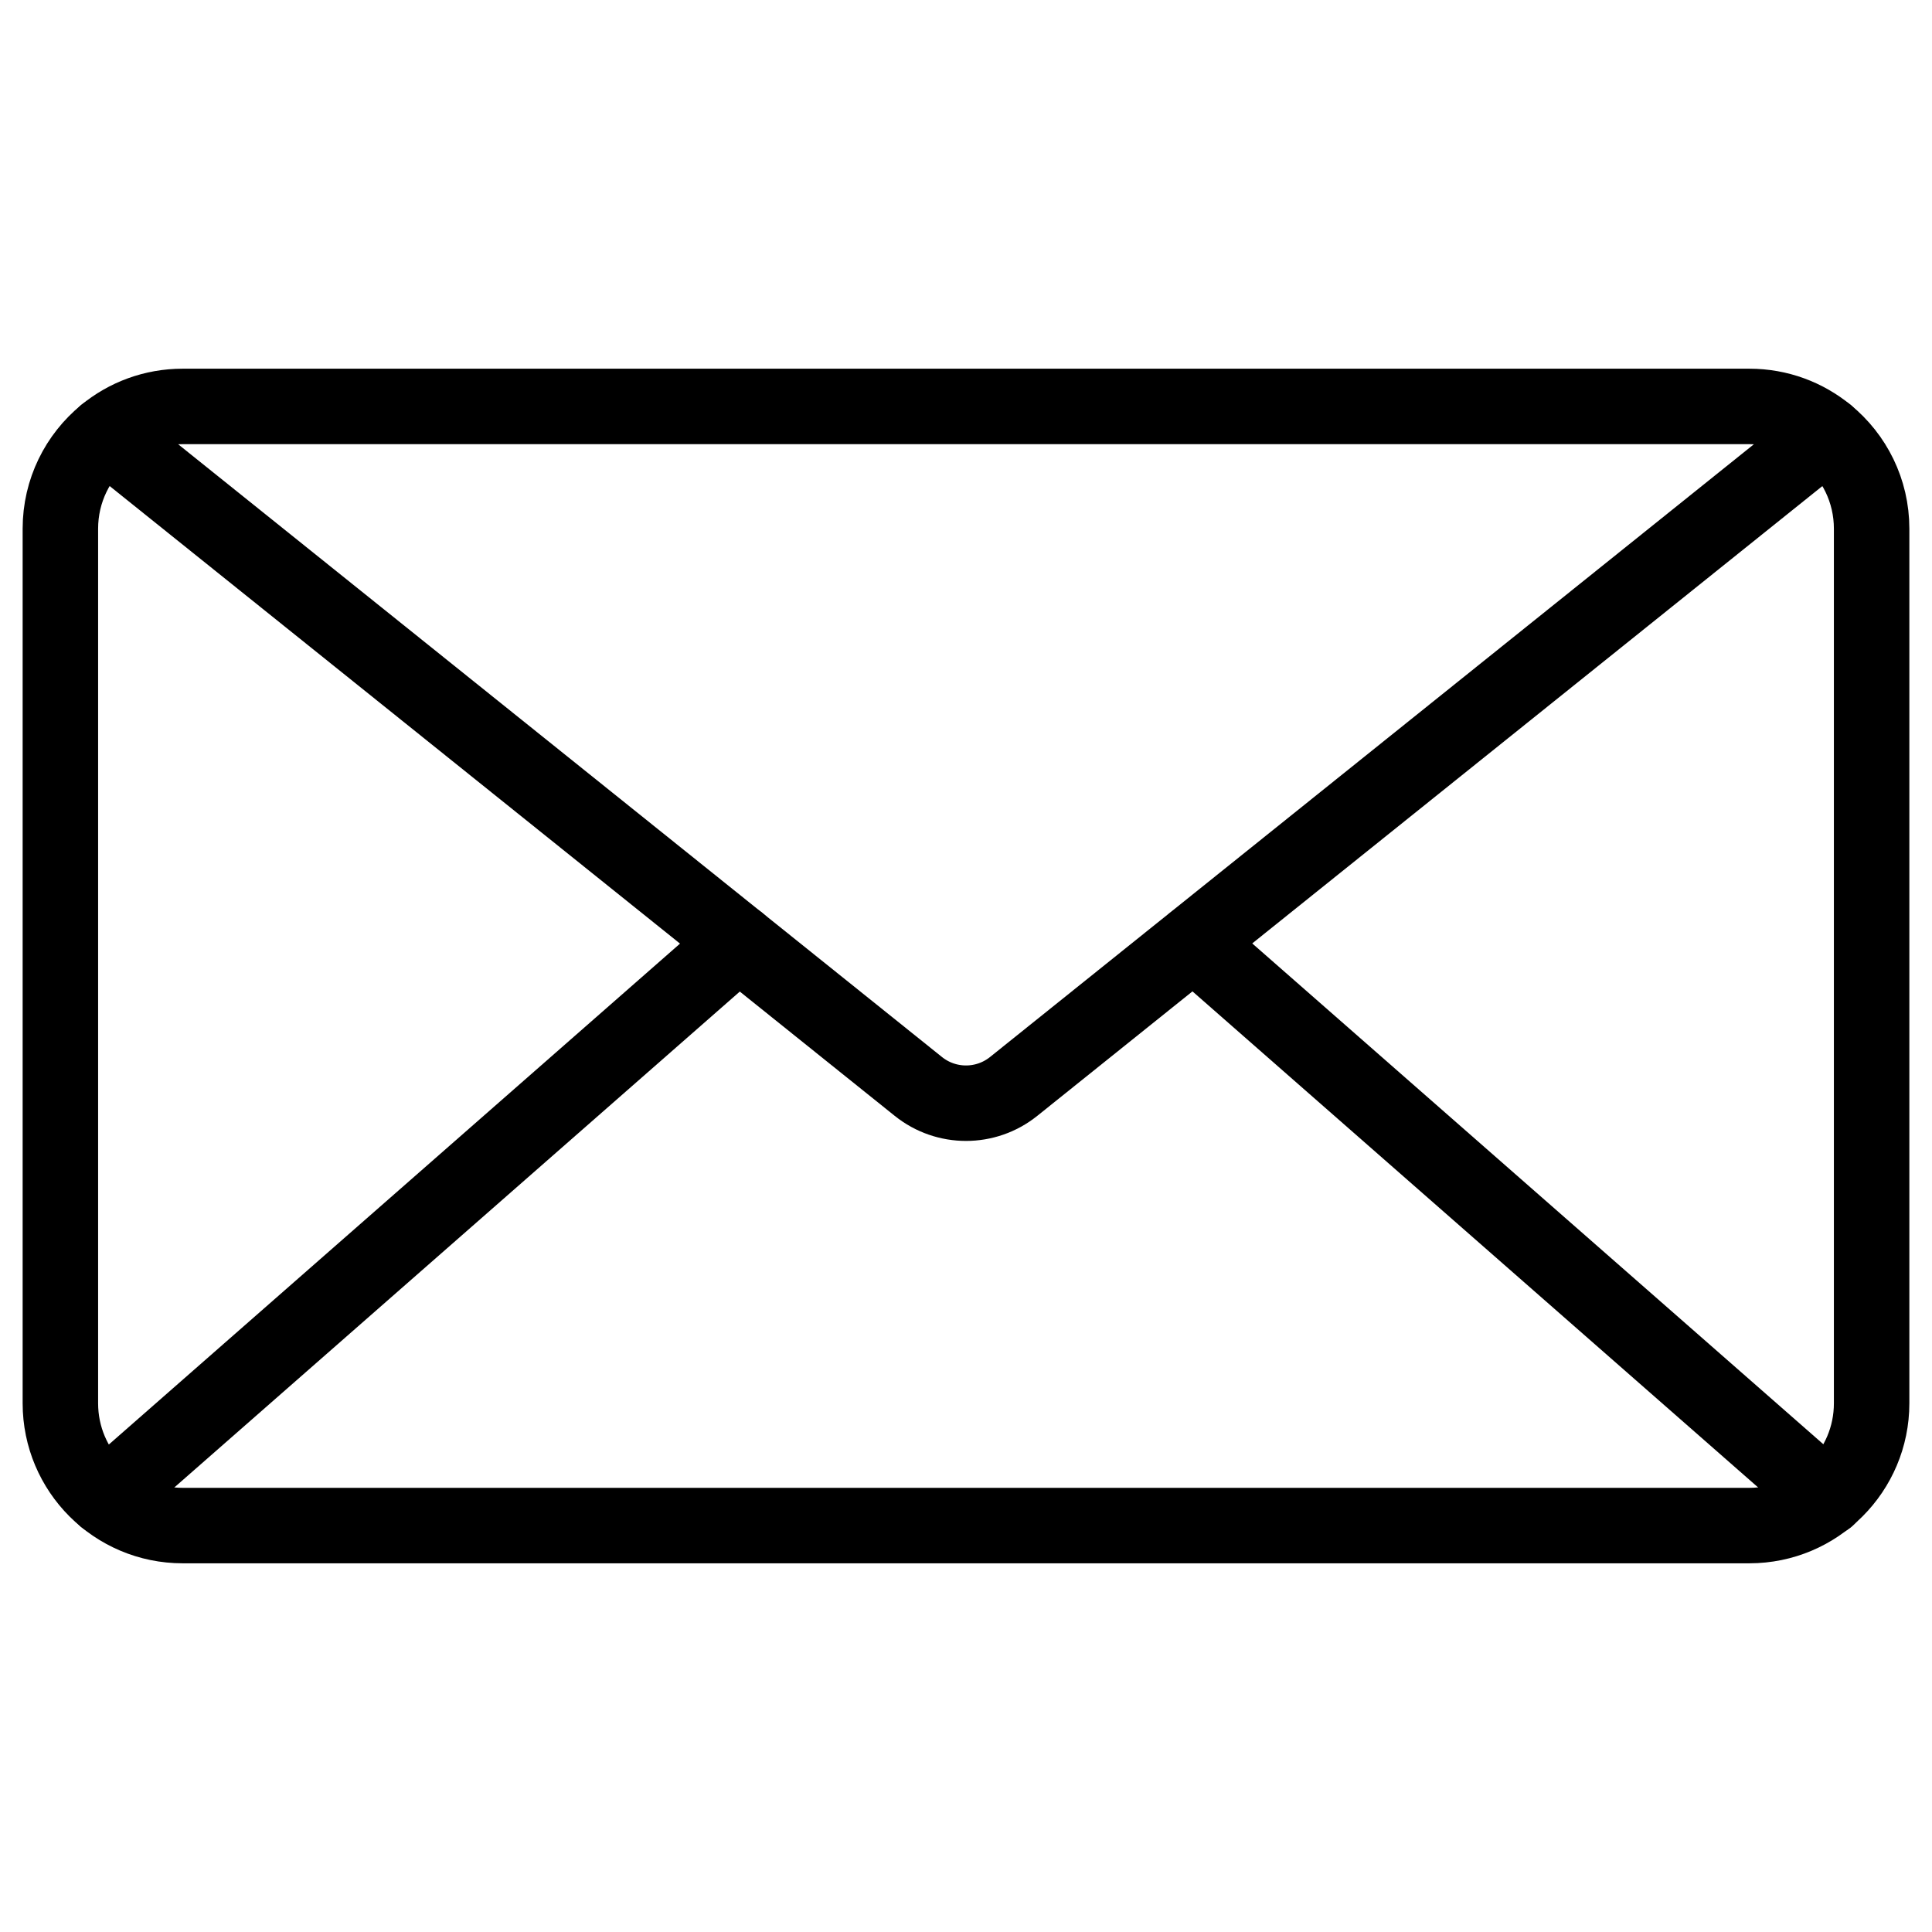
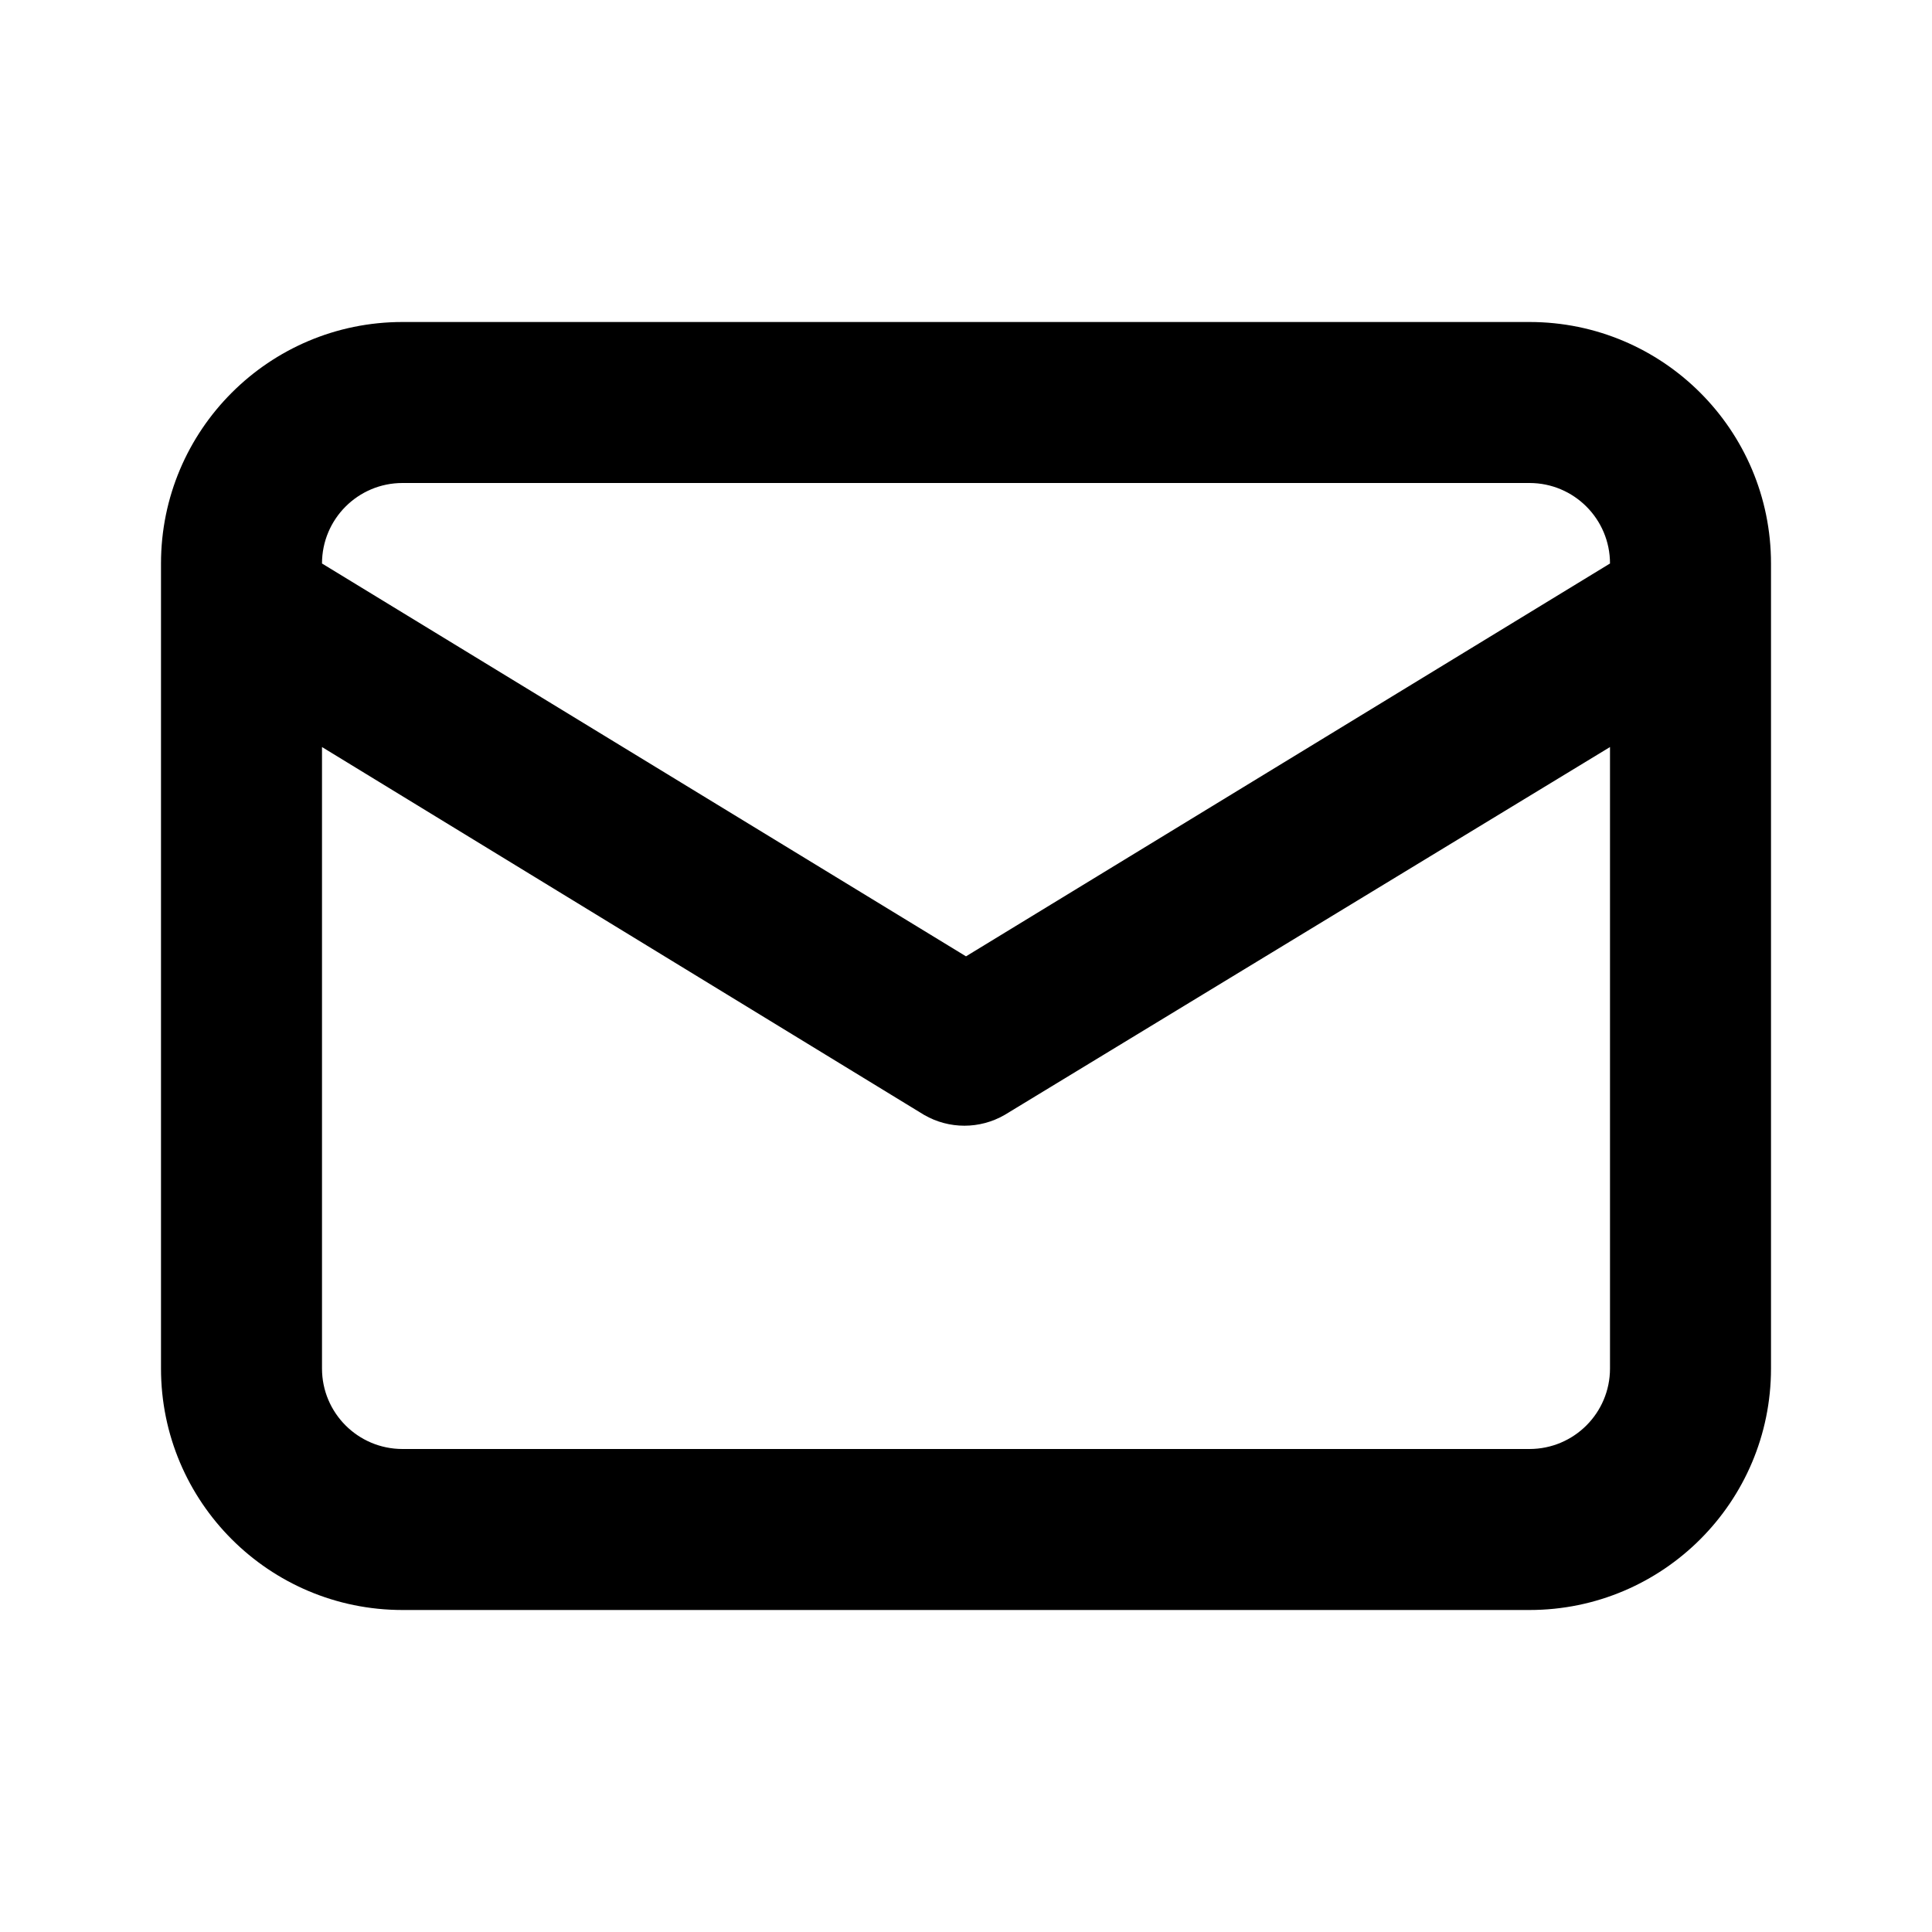
- <svg xmlns="http://www.w3.org/2000/svg" id="Layer_1" enable-background="new 0 0 512 512" viewBox="0 0 512 512">
-   <path fill="none" stroke="currentColor" stroke-linecap="round" stroke-linejoin="round" stroke-miterlimit="10" stroke-width="20" d="M27.878,115.042c5.583-4.59,12.742-7.335,20.532-7.335H463.59c7.79,0,14.95,2.745,20.532,7.346" class="svgStroke colorStroke000000-0" />
-   <path fill="none" stroke="currentColor" stroke-linecap="round" stroke-linejoin="round" stroke-miterlimit="10" stroke-width="20" d="M496,140.117v231.766c0,17.893-14.506,32.41-32.41,32.41H48.41c-17.9,0-32.41-14.511-32.41-32.41V140.117   c0-10.114,4.625-19.131,11.878-25.075l215.499,172.878c7.375,5.917,17.871,5.917,25.246,0l215.499-172.867   C491.375,120.986,496,130.003,496,140.117z" class="svgStroke colorStroke000000-1" />
-   <line x1="195.769" x2="27.878" y1="249.727" y2="396.958" fill="none" stroke="currentColor" stroke-linecap="round" stroke-linejoin="round" stroke-miterlimit="10" stroke-width="20" class="svgStroke colorStroke000000-2" />
-   <line x1="316.359" x2="484.25" y1="249.727" y2="396.958" fill="none" stroke="currentColor" stroke-linecap="round" stroke-linejoin="round" stroke-miterlimit="10" stroke-width="20" class="svgStroke colorStroke000000-3" />
+ <svg xmlns="http://www.w3.org/2000/svg" viewBox="0 0 24 24">
+   <path d="M19,4H5A3,3,0,0,0,2,7V17a3,3,0,0,0,3,3H19a3,3,0,0,0,3-3V7A3,3,0,0,0,19,4ZM5,6H19a1,1,0,0,1,1,1l-8,4.88L4,7A1,1,0,0,1,5,6ZM20,17a1,1,0,0,1-1,1H5a1,1,0,0,1-1-1V9.28l7.48,4.57a1,1,0,0,0,1,0L20,9.28Z" />
</svg>
